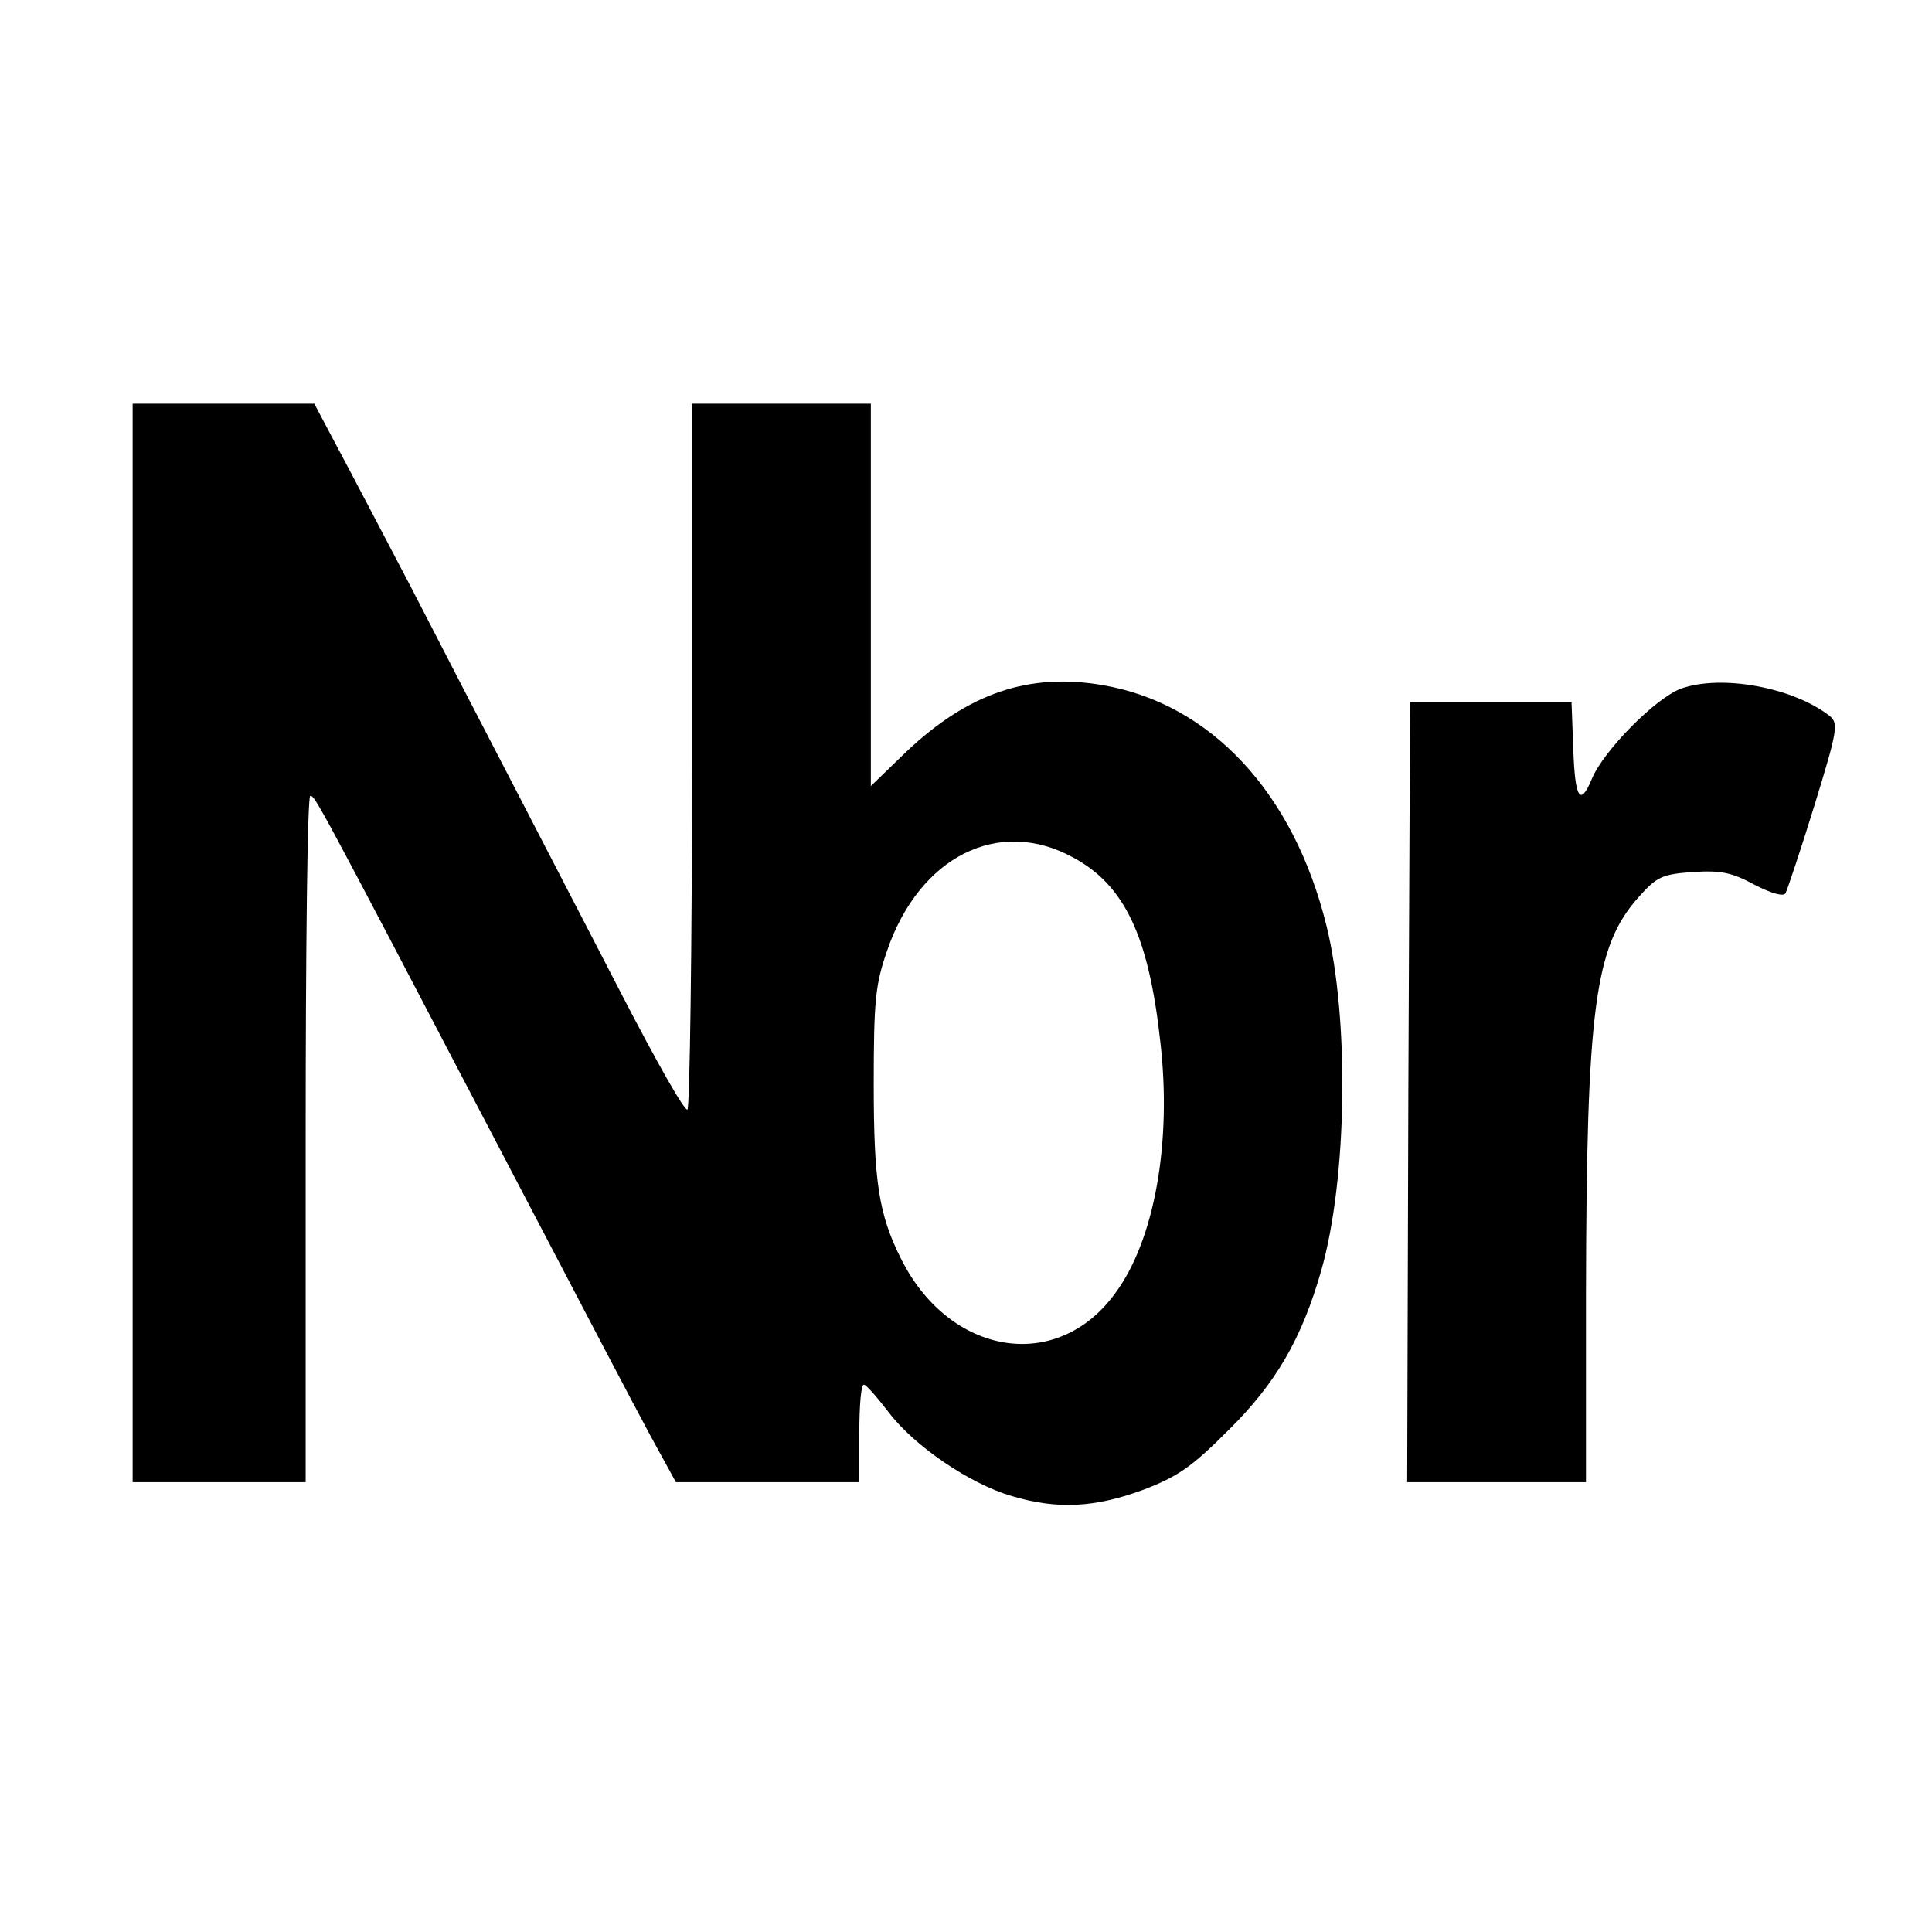
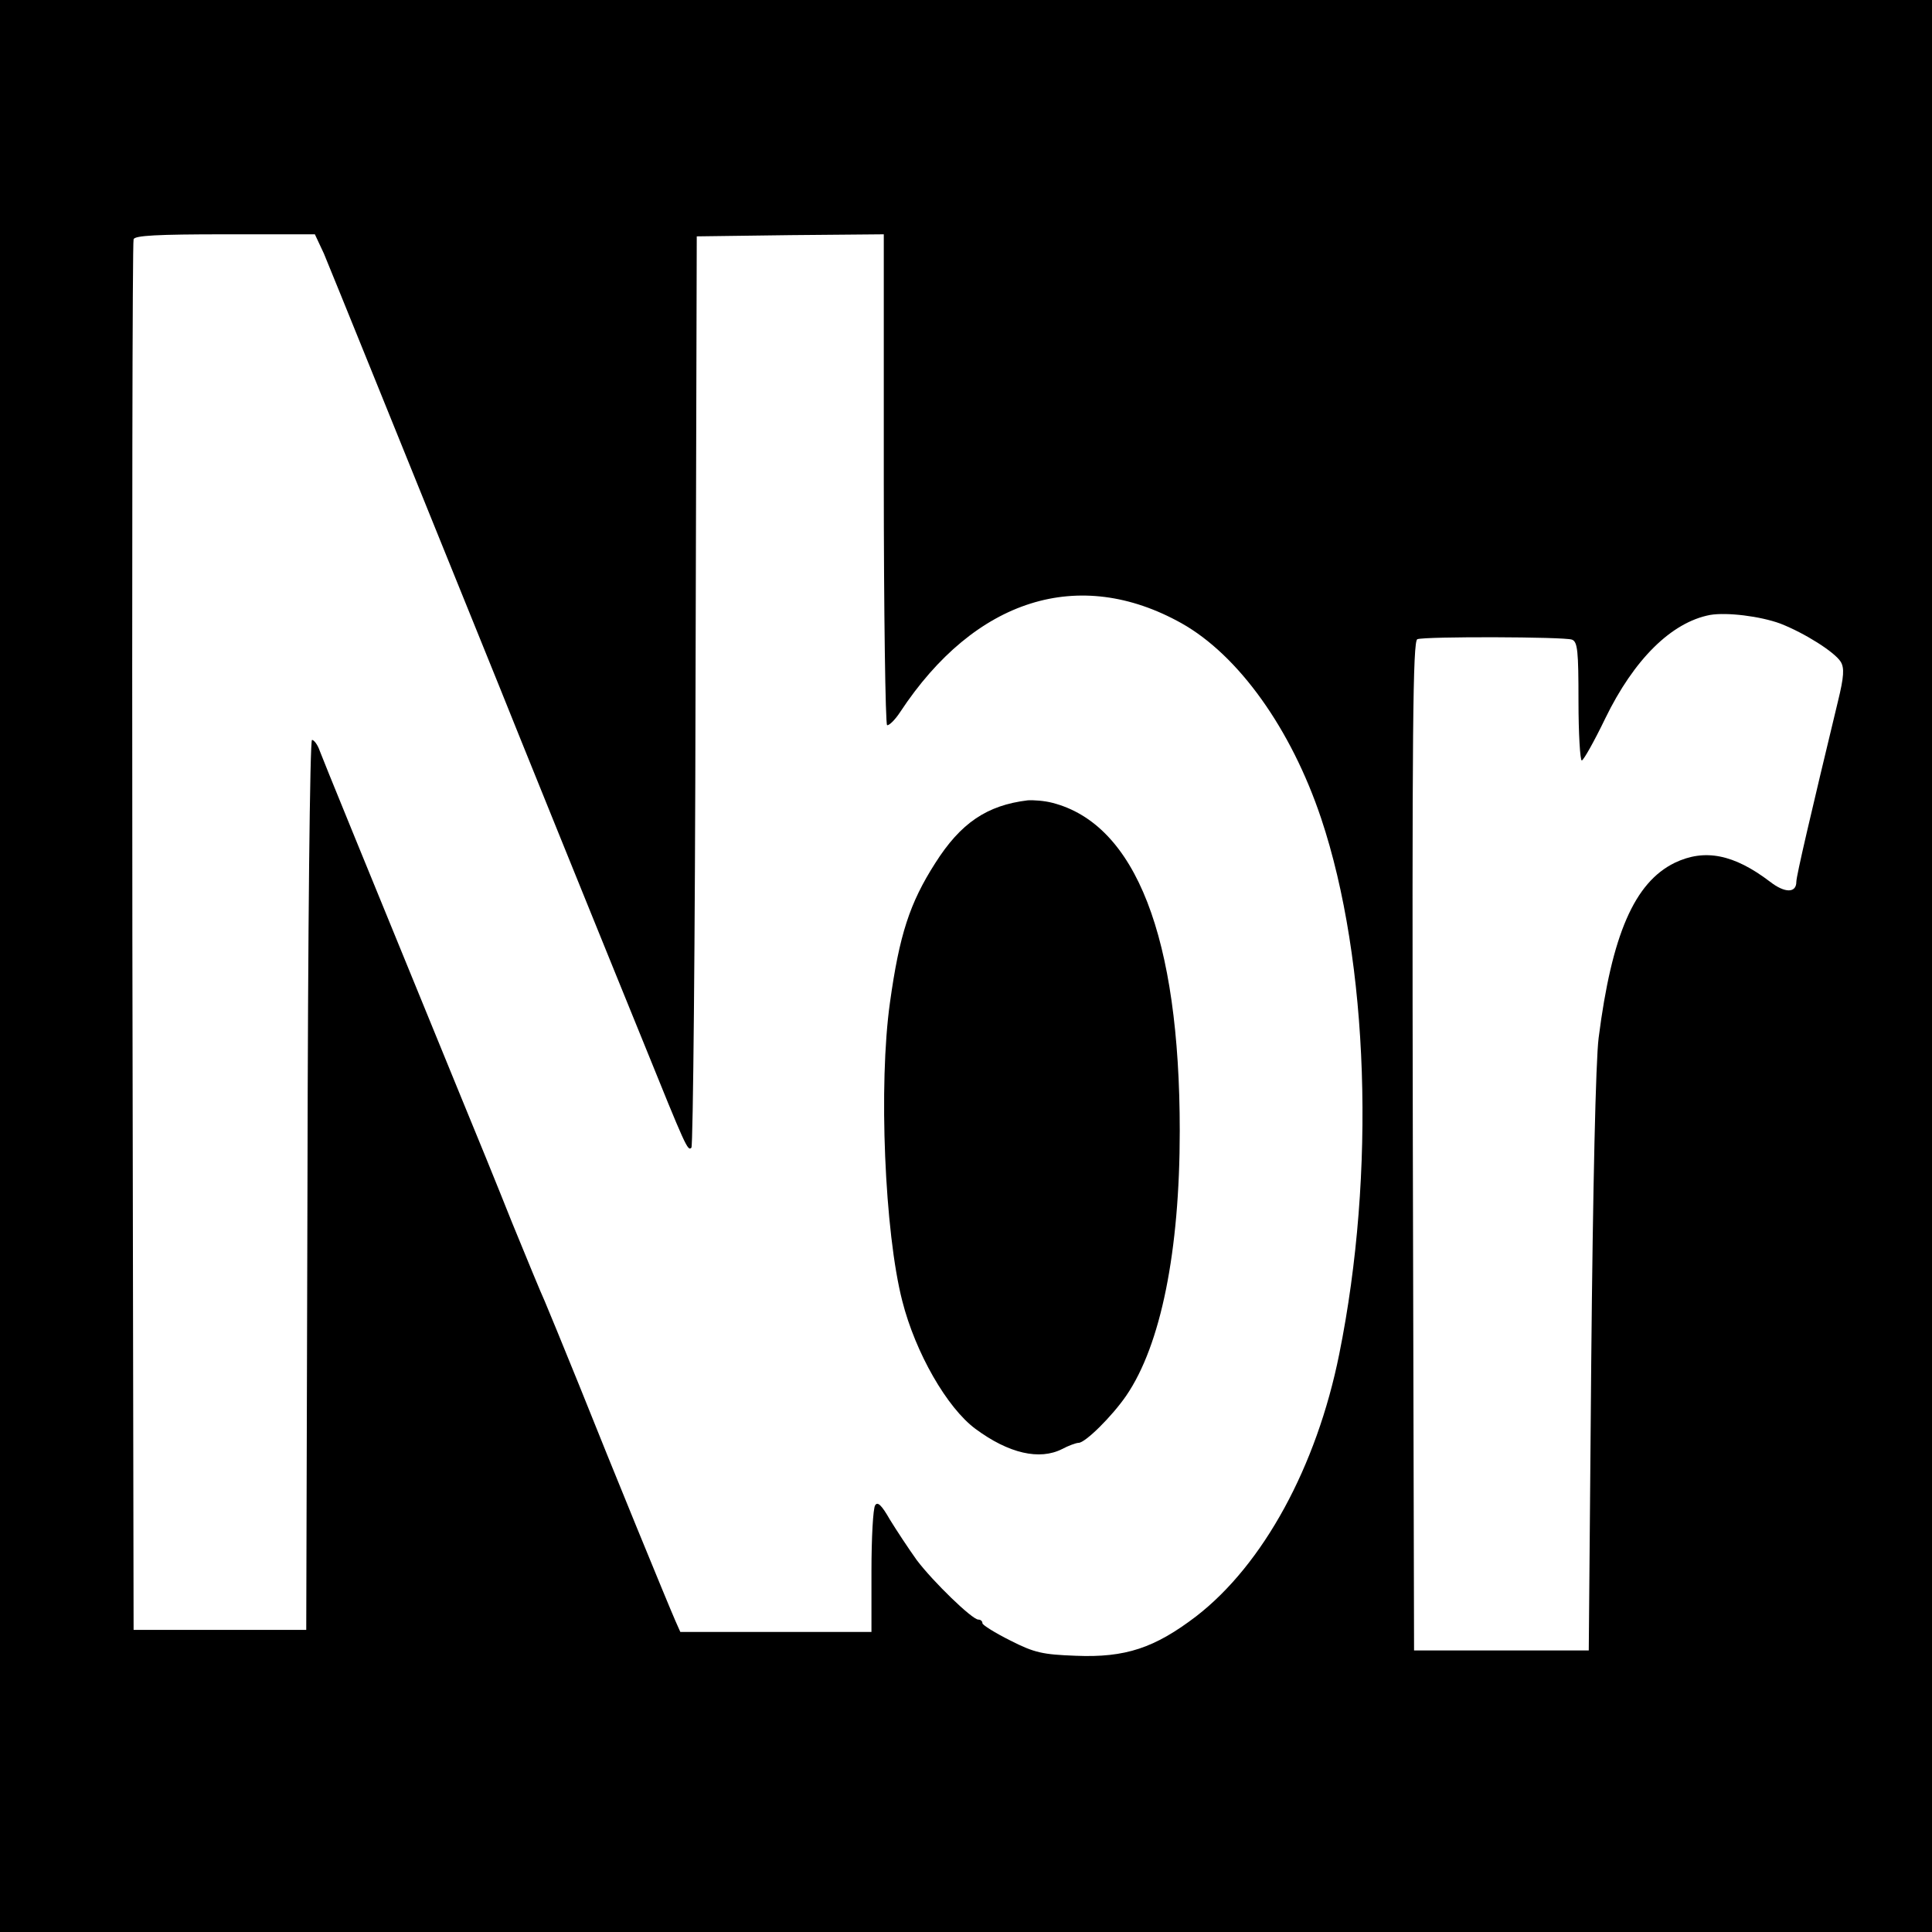
- <svg xmlns="http://www.w3.org/2000/svg" version="1.0" width="335pt" height="335pt" viewBox="0 0 335 335" preserveAspectRatio="xMidYMid meet">
-   <g transform="translate(0,335) scale(0.1,-0.1)" fill="#000000" stroke="none">
-     <path d="M230 1715 l0 -935 150 0 150 0 0 595 c0 327 3 595 8 595 8 0 8 1 317 -590 125 -239 247 -472 272 -518 l45 -82 159 0 159 0 0 85 c0 47 3 85 8 84 4 0 23 -22 43 -48 45 -59 141 -124 213 -145 80 -24 145 -20 229 11 60 23 84 40 147 103 82 81 127 158 161 277 45 158 49 436 9 598 -57 231 -201 385 -388 417 -128 22 -233 -14 -340 -115 l-62 -60 0 331 0 332 -155 0 -155 0 0 -609 c0 -336 -4 -612 -8 -615 -5 -3 -54 84 -110 192 -56 108 -142 274 -190 367 -49 94 -130 251 -181 350 -52 99 -110 210 -130 247 l-36 68 -157 0 -158 0 0 -935z m1631 148 c89 -48 131 -136 151 -320 20 -174 -10 -343 -78 -435 -101 -140 -288 -109 -372 60 -38 76 -47 132 -47 302 0 146 3 173 23 231 56 164 194 233 323 162z" />
-     <path d="M2915 2156 c-44 -16 -135 -108 -155 -157 -20 -48 -29 -34 -32 52 l-3 81 -140 0 -140 0 -3 -676 -2 -676 155 0 155 0 0 328 c1 492 15 600 90 685 33 37 41 41 96 45 49 3 67 -1 106 -22 29 -15 50 -21 54 -15 3 6 26 74 50 152 41 133 42 143 26 156 -63 49 -187 72 -257 47z" />
+ <svg xmlns="http://www.w3.org/2000/svg" version="1.0" width="470pt" height="470pt" viewBox="0 0 470 470" preserveAspectRatio="xMidYMid meet">
+   <g transform="translate(0,470) scale(0.1,-0.1)" fill="#000000" stroke="none">
+     <path d="M0 2350 l0 -2350 2350 0 2350 0 0 2350 0 2350 -2350 0 -2350 0 0 -2350z m788 1733 c11 -27 63 -154 115 -283 52 -129 129 -318 170 -420 41 -102 128 -315 192 -475 64 -159 141 -348 170 -420 29 -71 87 -215 130 -320 104 -257 108 -266 117 -257 4 4 9 505 10 1112 l3 1105 228 3 227 2 0 -594 c0 -327 4 -597 8 -600 4 -2 19 12 32 32 182 276 435 355 684 216 139 -78 267 -257 340 -475 116 -347 133 -863 44 -1303 -55 -274 -185 -512 -348 -638 -101 -77 -172 -101 -293 -96 -80 3 -100 7 -159 37 -38 19 -68 38 -68 42 0 5 -4 9 -10 9 -15 0 -110 92 -150 145 -20 28 -49 72 -65 98 -20 35 -30 45 -36 35 -5 -7 -9 -79 -9 -160 l0 -148 -233 0 -232 0 -12 27 c-18 41 -153 370 -234 573 -39 96 -77 189 -84 205 -8 17 -43 102 -79 190 -35 88 -92 228 -126 310 -248 606 -331 809 -342 838 -5 15 -14 27 -19 27 -5 0 -10 -452 -11 -1082 l-3 -1083 -210 0 -210 0 -3 1685 c-1 927 0 1691 3 1698 3 9 57 12 223 12 l218 0 22 -47z m3543 -900 c59 -23 132 -69 147 -93 9 -15 8 -36 -7 -97 -66 -274 -101 -424 -101 -438 0 -28 -28 -28 -64 0 -88 67 -159 81 -232 46 -98 -48 -153 -175 -185 -426 -7 -55 -14 -363 -18 -790 l-6 -700 -213 0 -212 0 -3 1227 c-2 1015 0 1229 11 1233 19 7 357 6 376 -1 14 -5 16 -28 16 -150 0 -79 4 -144 8 -144 4 0 30 46 57 102 70 144 161 234 255 252 41 7 122 -3 171 -21z" />
+     <path d="M2500 2753 c-99 -12 -163 -55 -225 -153 -62 -97 -87 -174 -110 -339 -28 -199 -13 -559 30 -726 32 -126 109 -260 178 -311 81 -60 156 -77 211 -49 15 8 34 15 40 15 16 0 81 64 116 115 84 123 130 351 130 644 0 471 -107 746 -310 798 -19 5 -46 7 -60 6z" />
  </g>
</svg>
